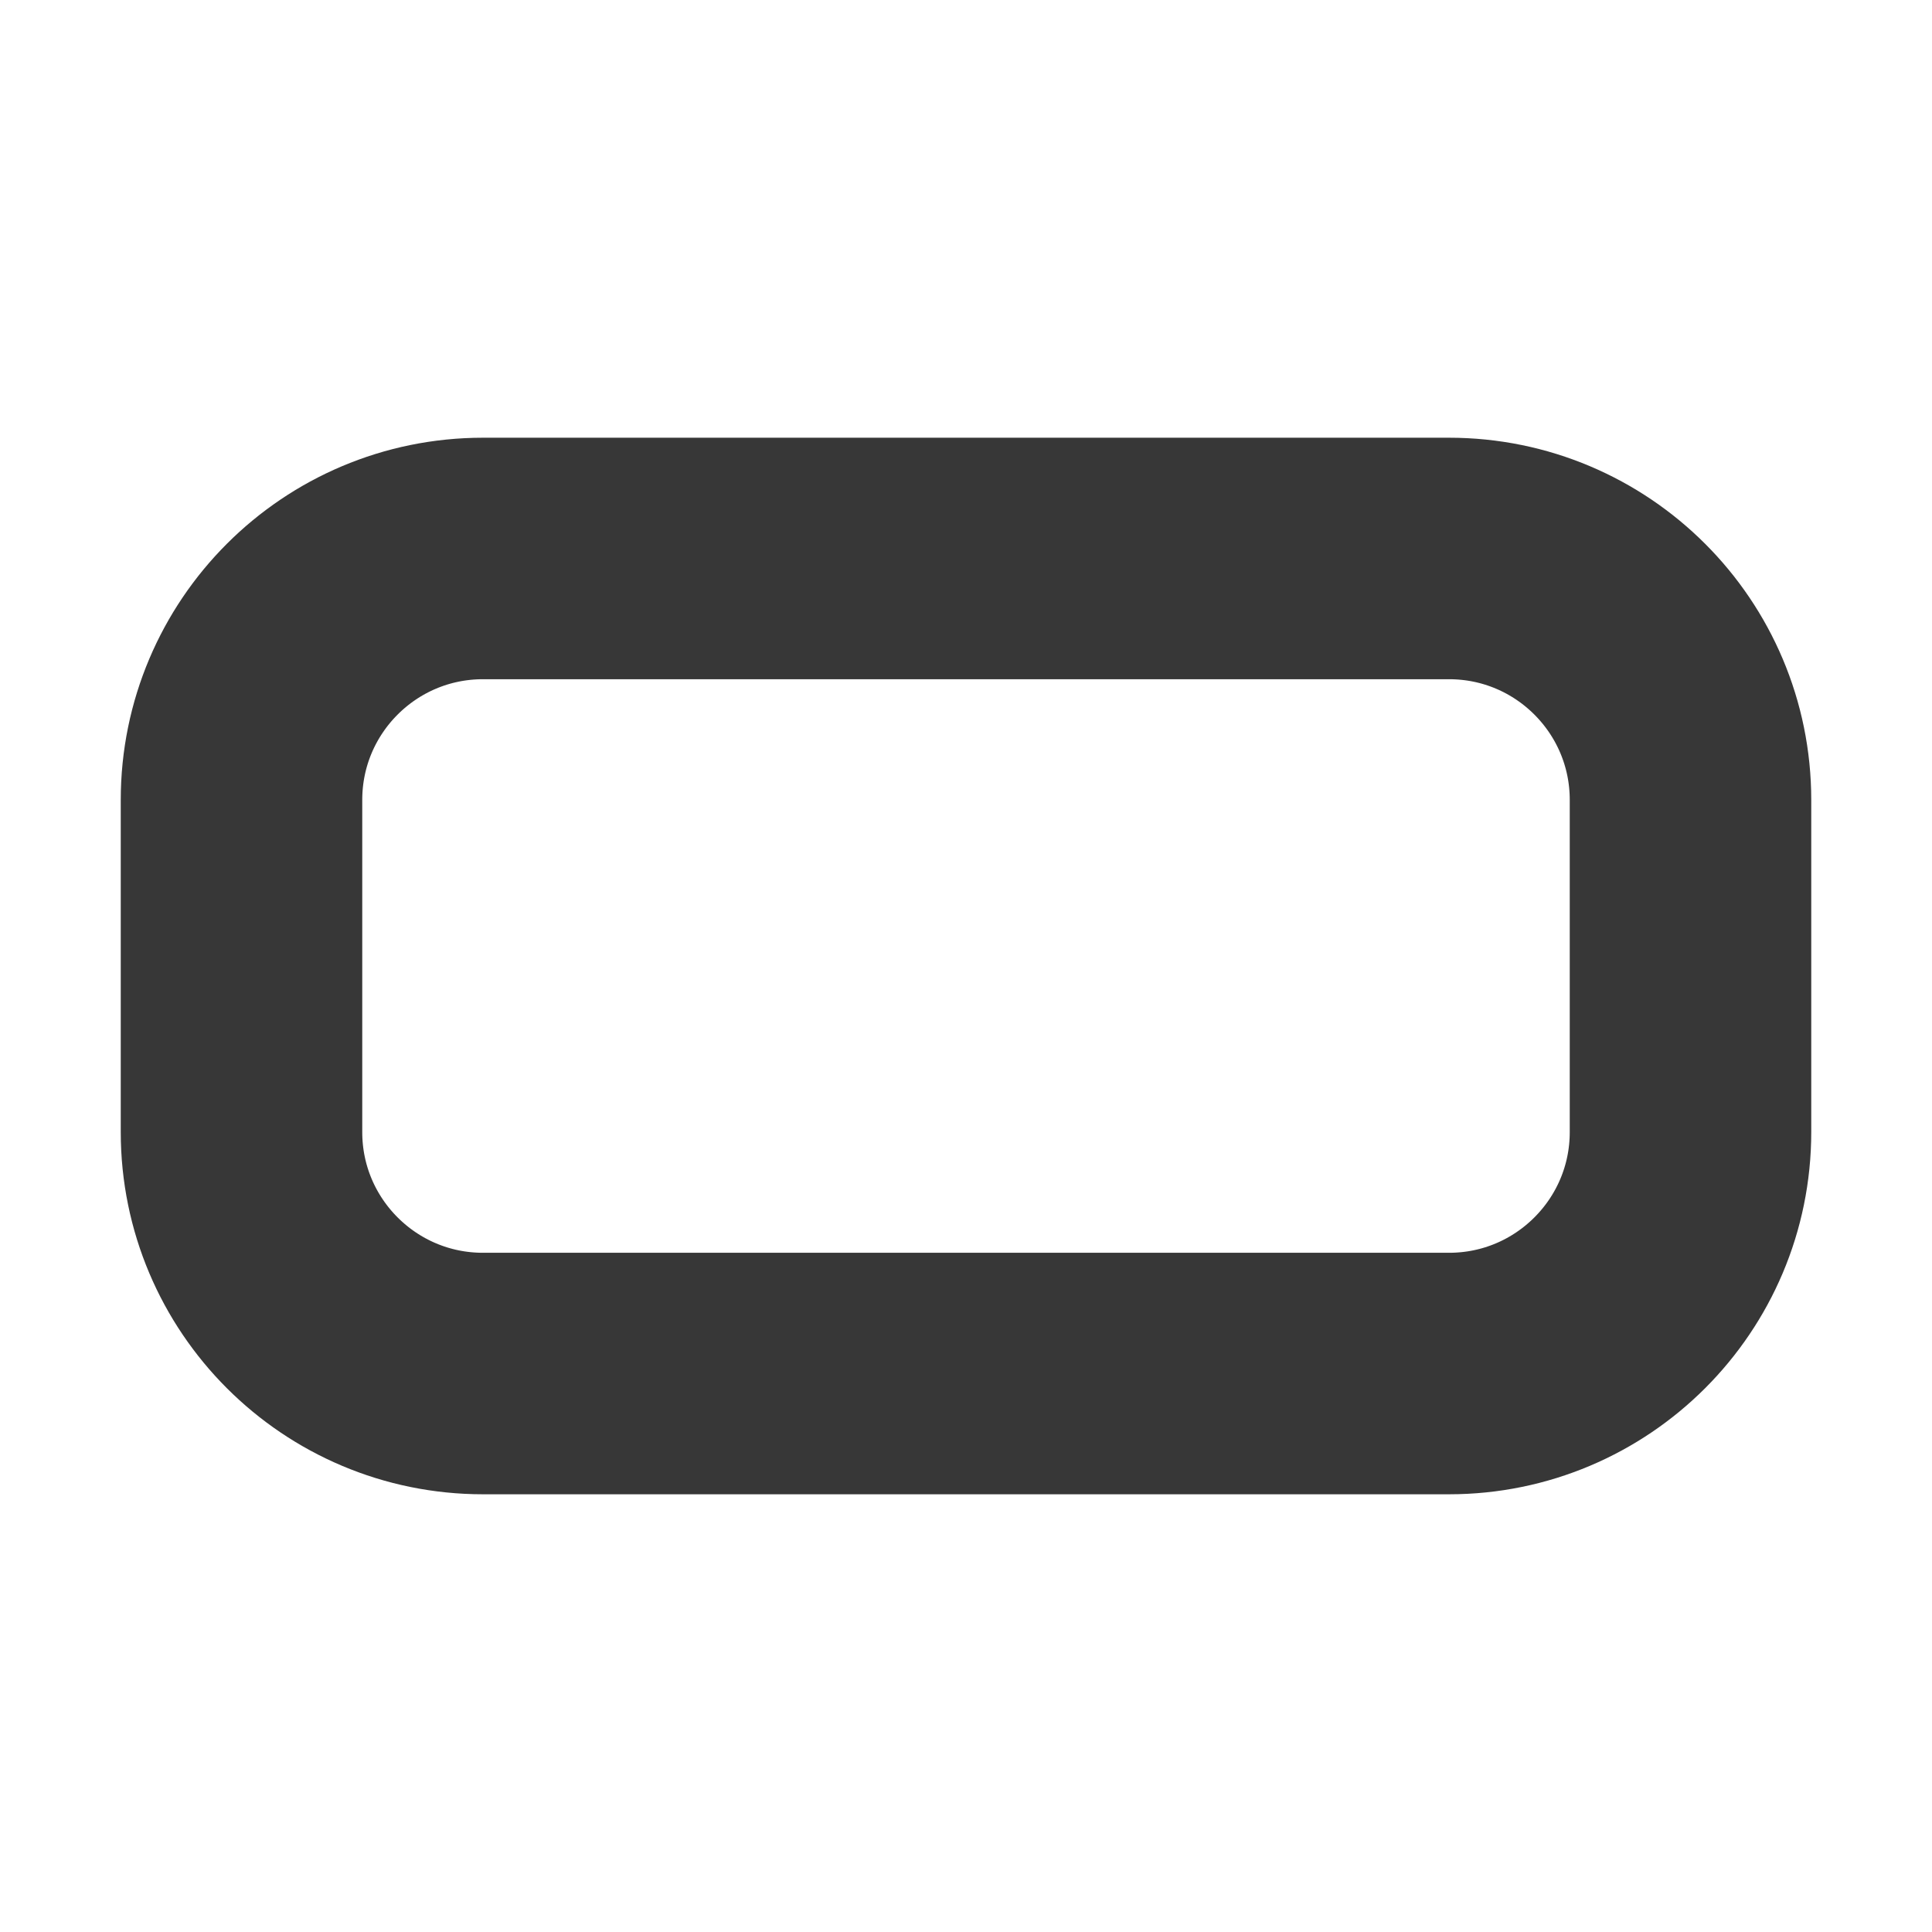
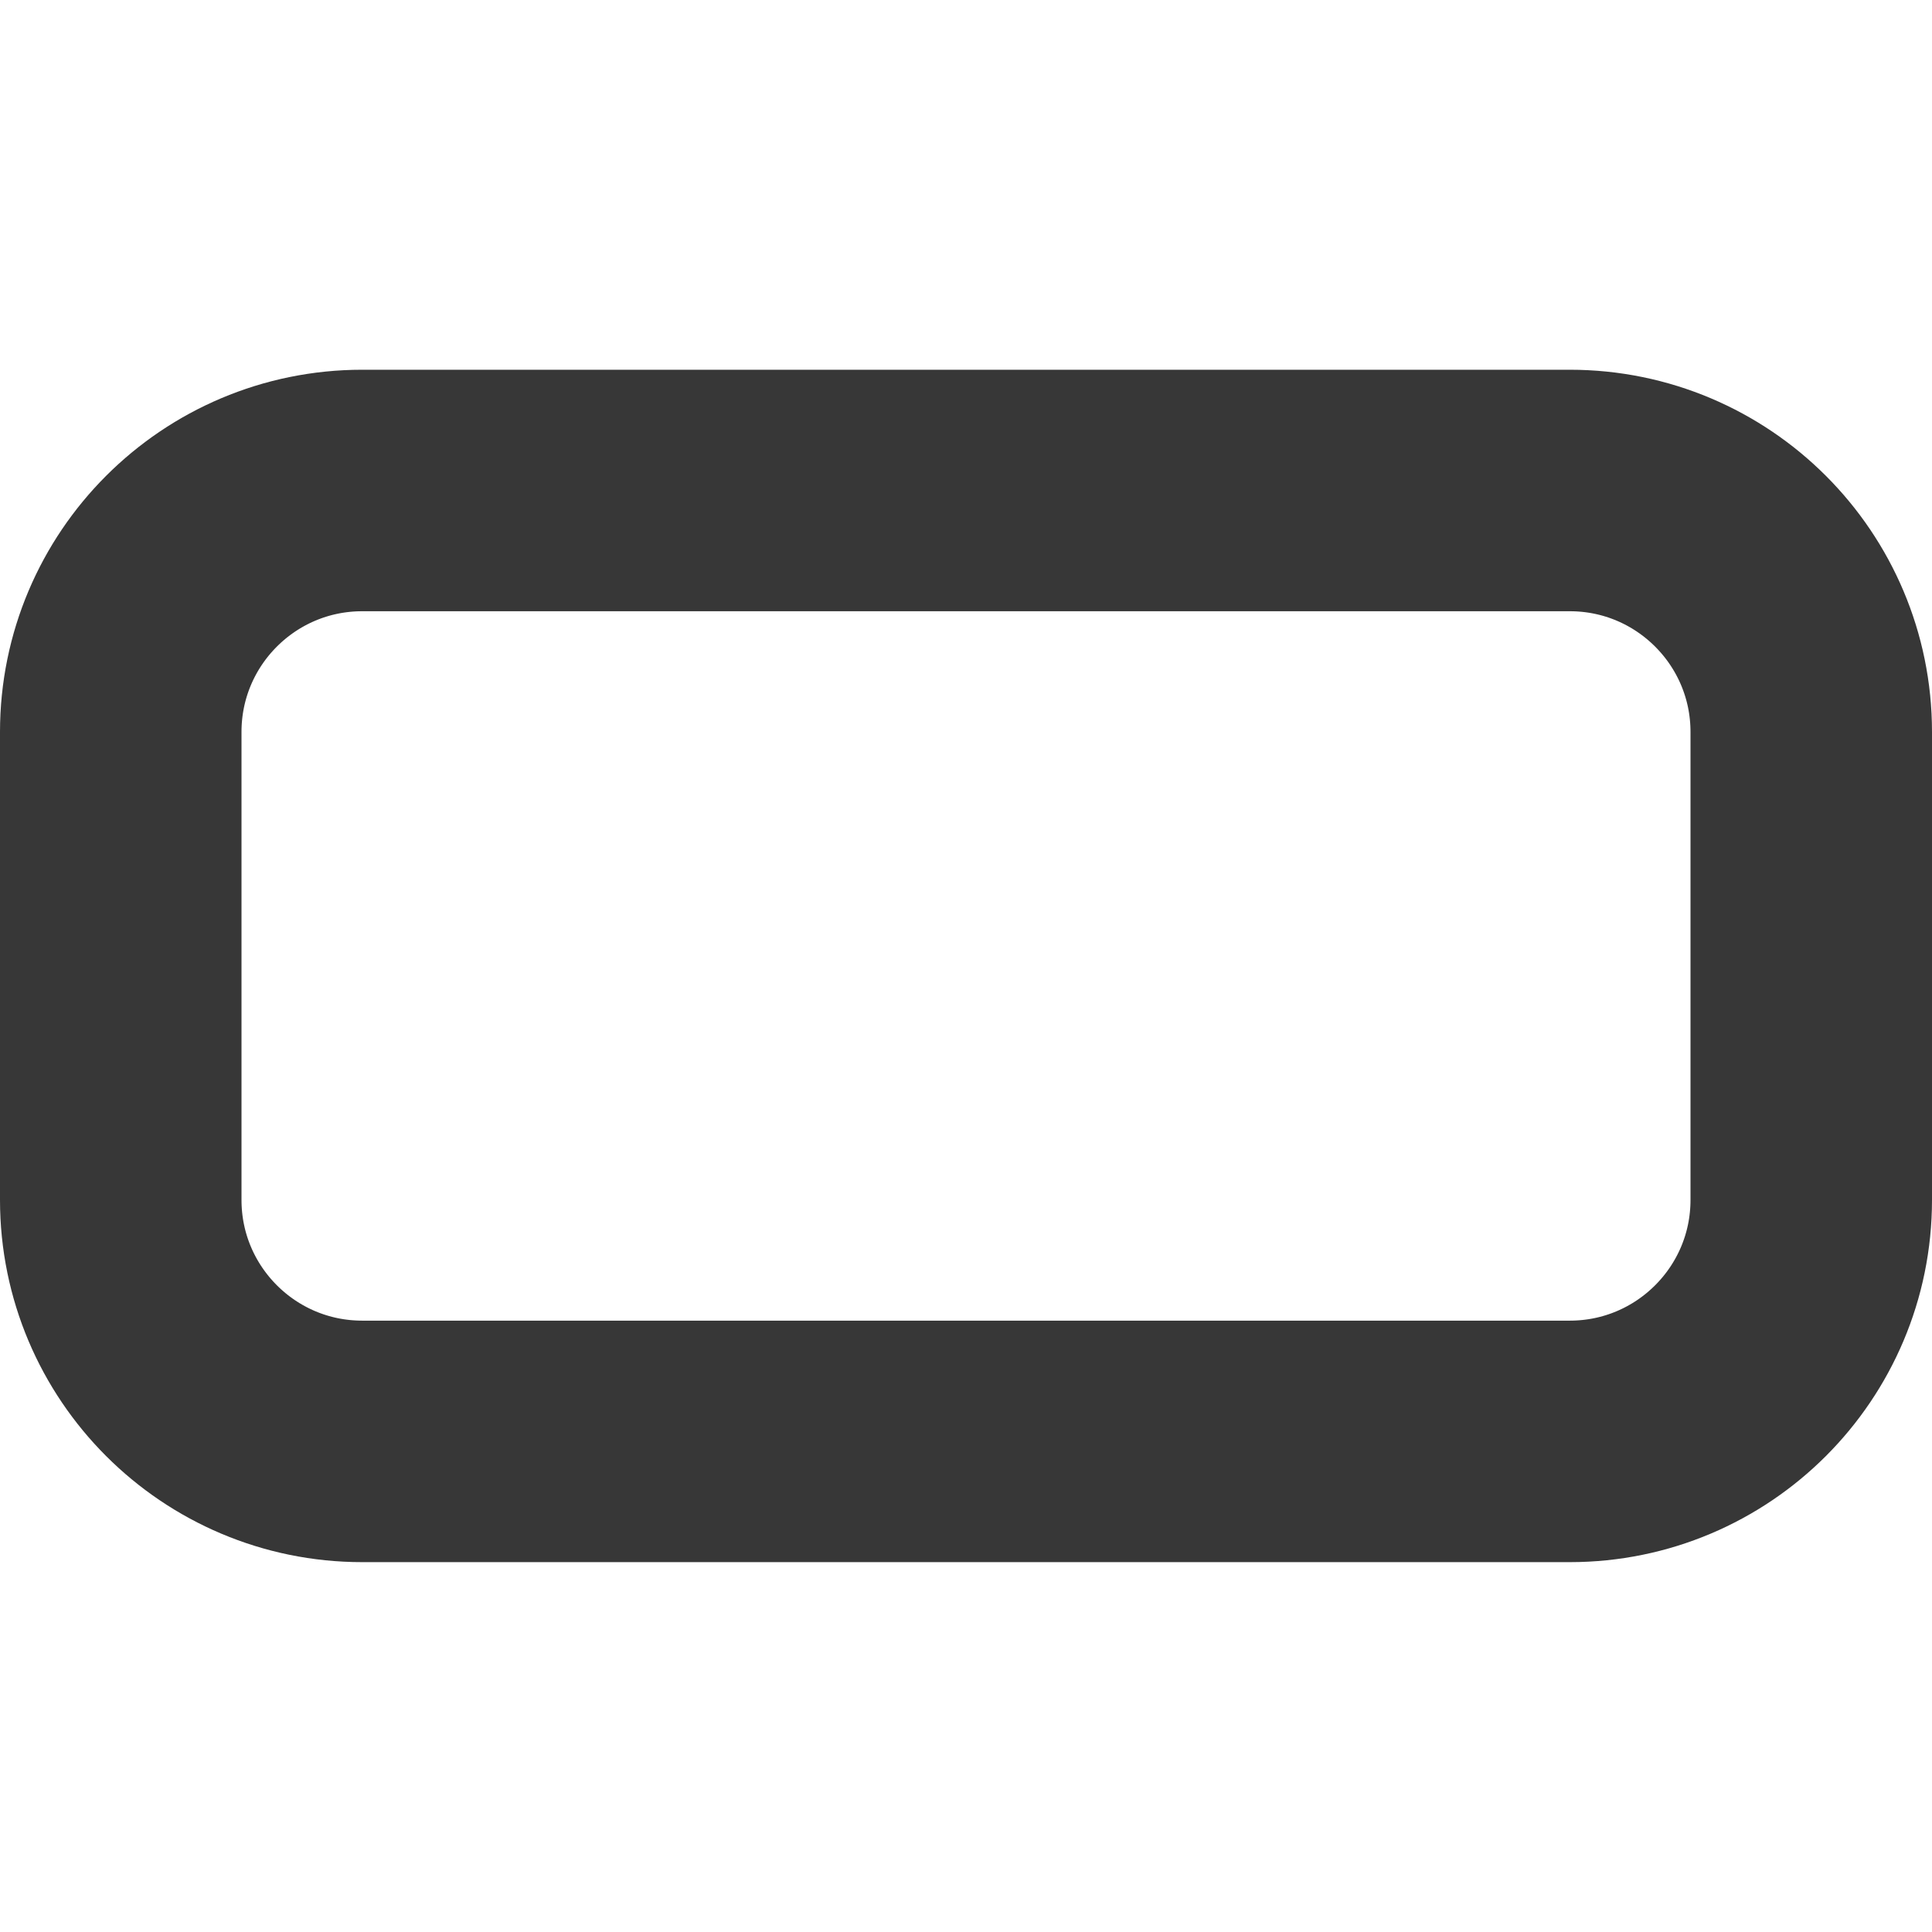
<svg xmlns="http://www.w3.org/2000/svg" width="16px" height="16px" version="1.1" viewBox="0 0 16 16">
-   <rect x="2" y="4.625" width="12" height="6.75" rx="2" ry="2" fill="none" stroke="#373737" stroke-linejoin="round" stroke-miterlimit="12.8" stroke-width="2" />
+   <rect x="1" y="4.062" width="14" height="7.875" rx="2" ry="2" fill="none" stroke="#373737" stroke-linejoin="round" stroke-miterlimit="12.8" stroke-width="2" />
</svg>
